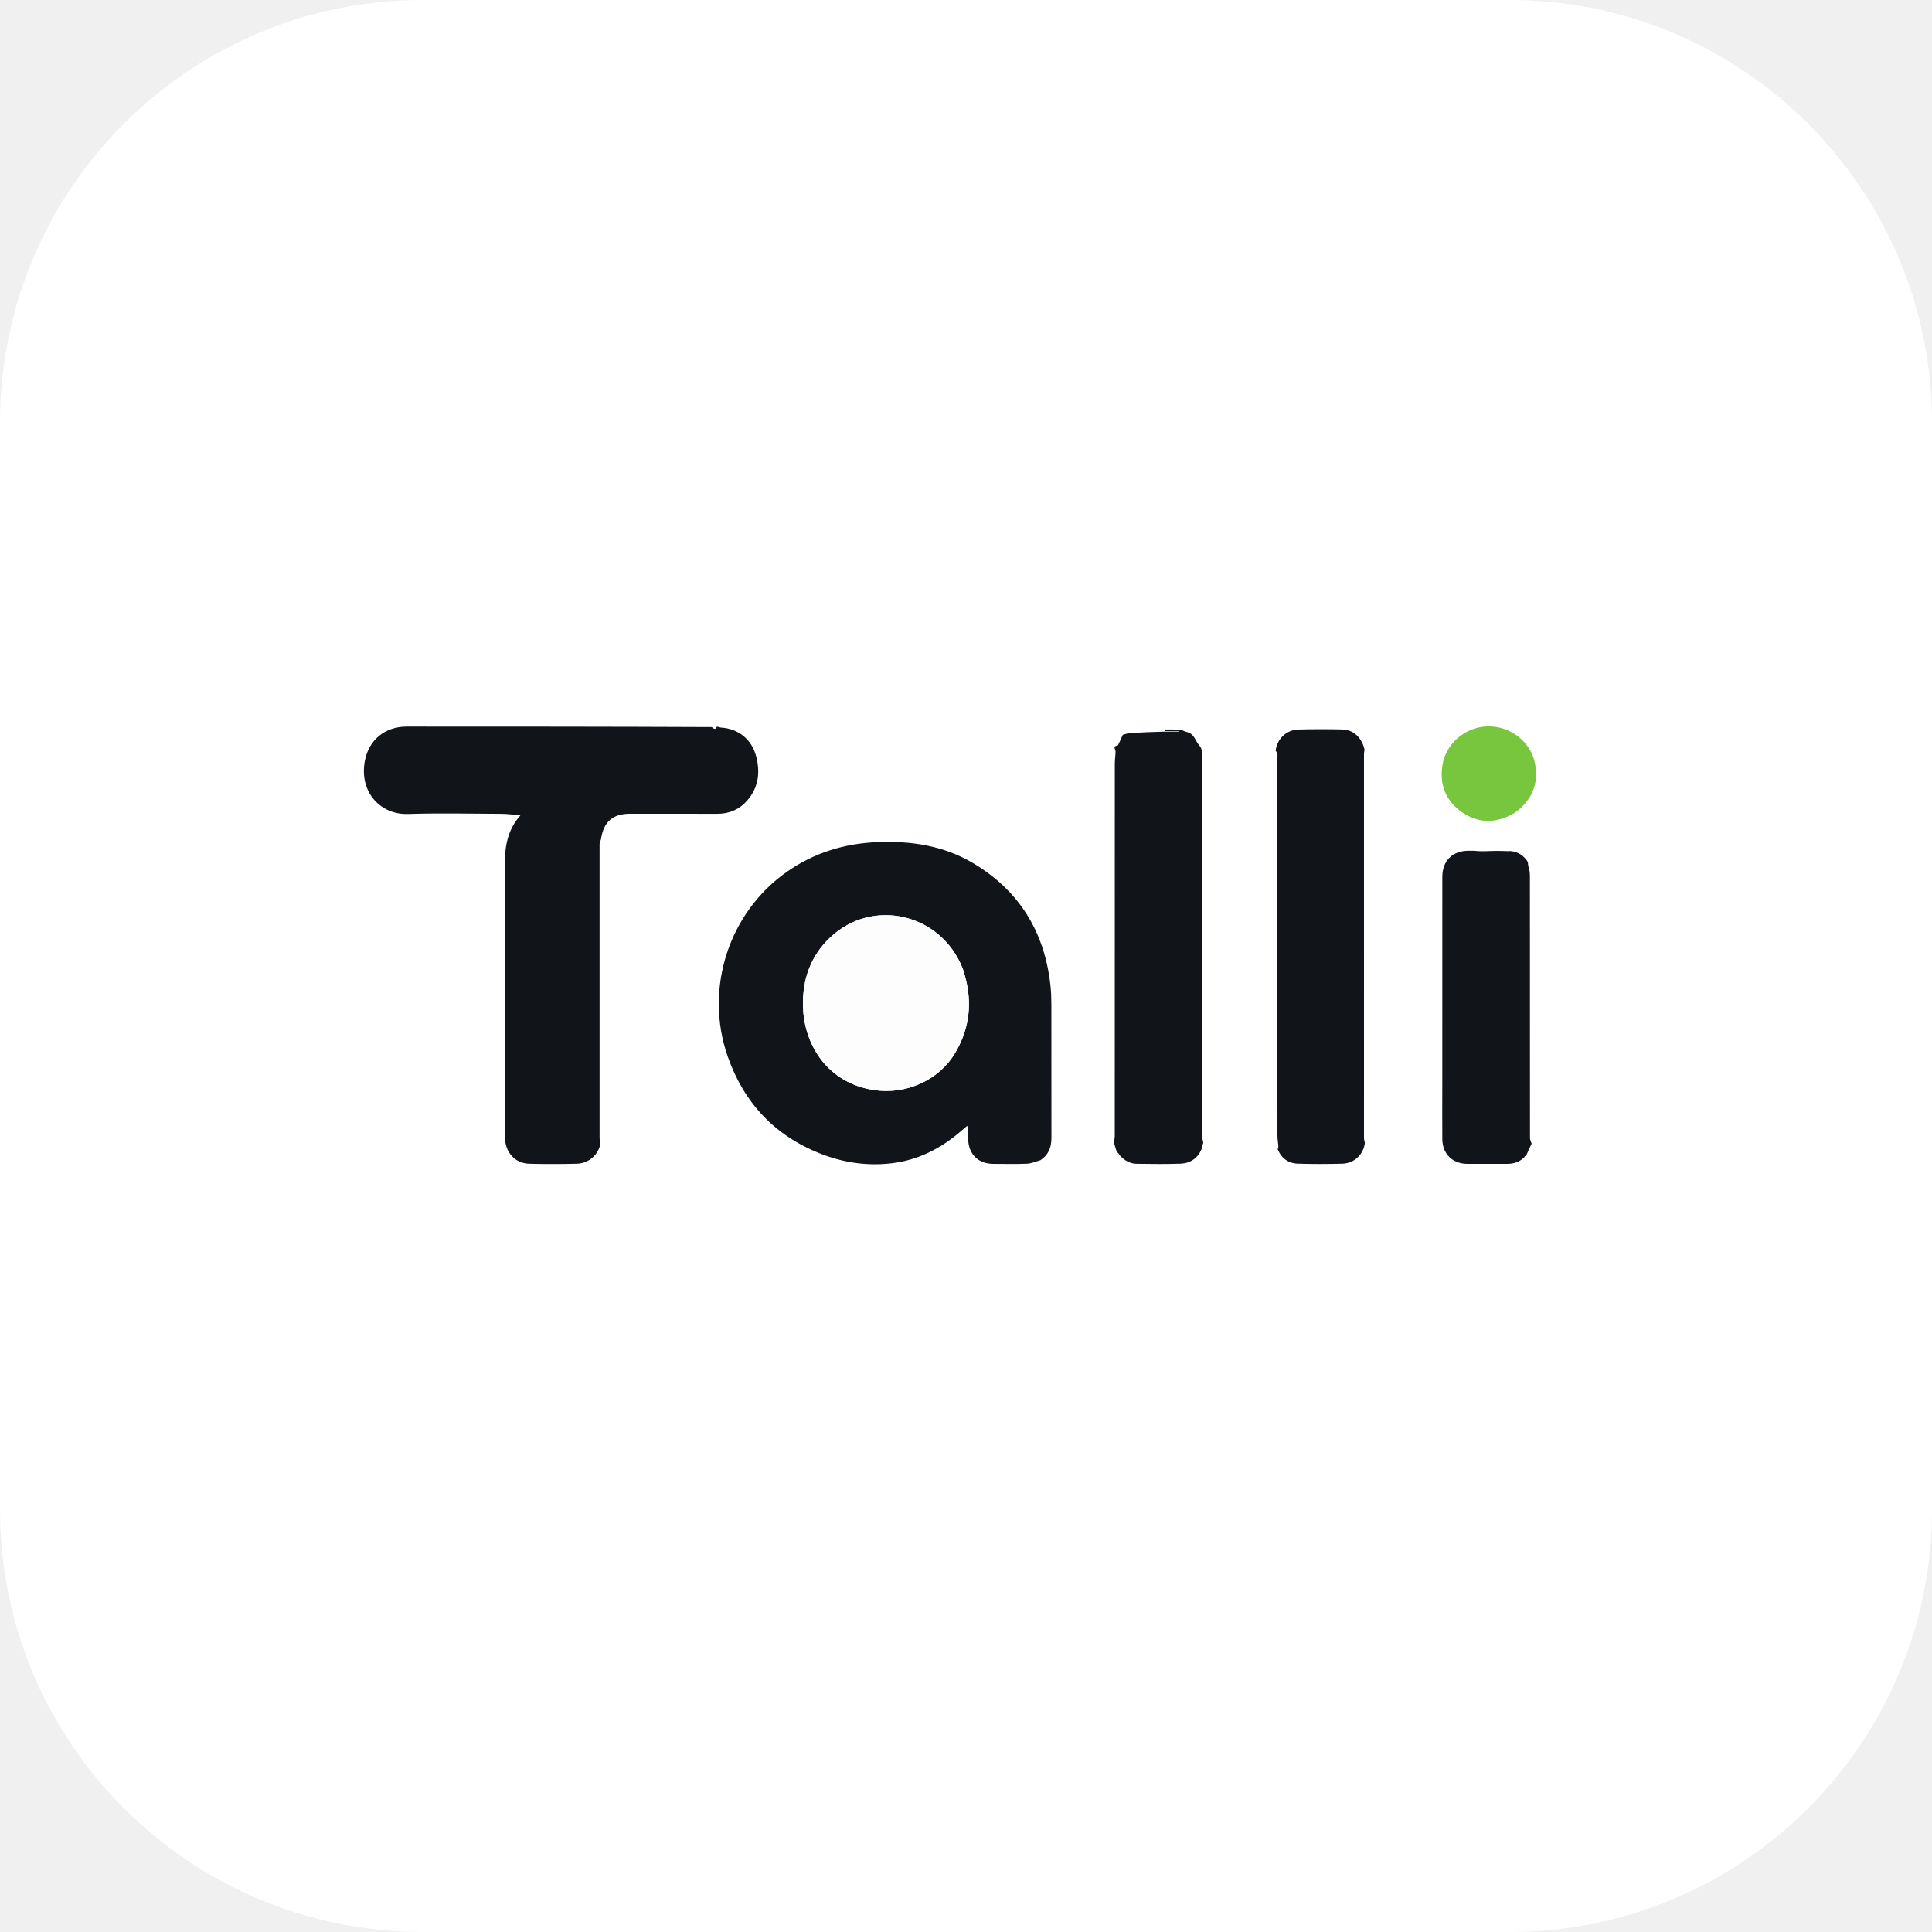
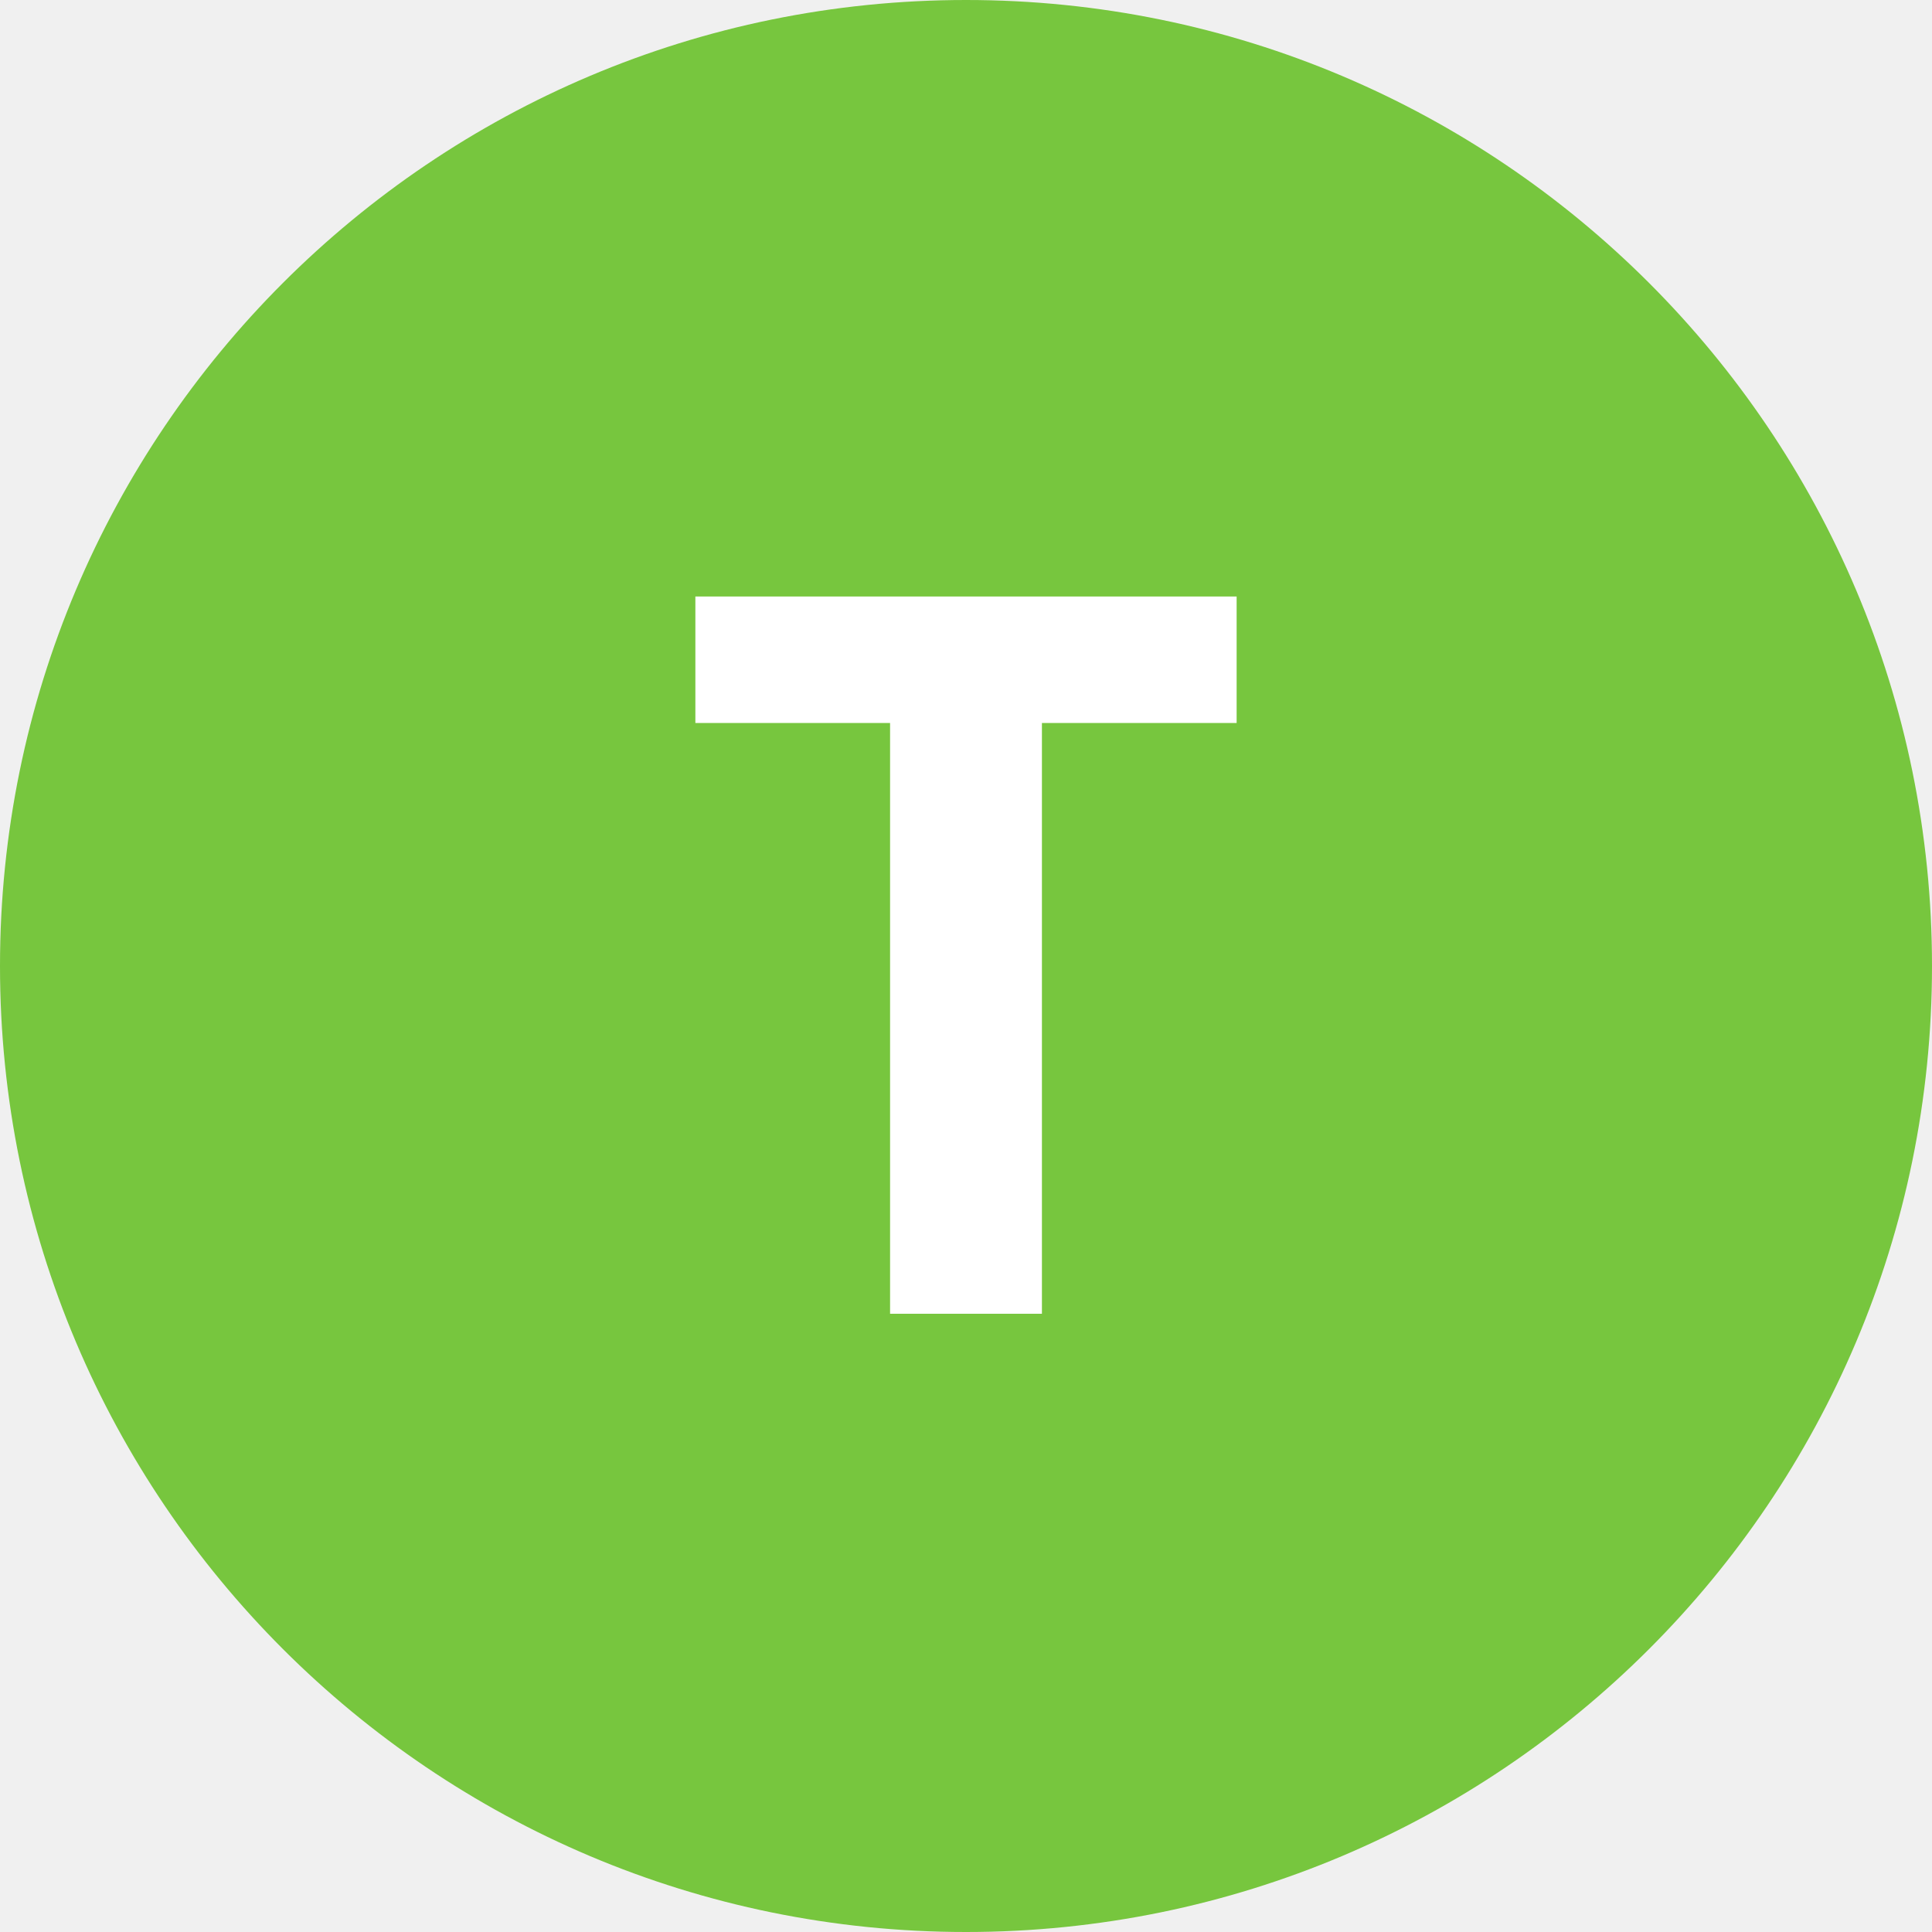
- <svg xmlns="http://www.w3.org/2000/svg" viewBox="0 0 512 512">
-   <rect width="512" height="512" rx="112" fill="#ffffff" />
-   <g transform="translate(26, 154) scale(0.2315)">
-     <path fill="#111418" d="M1078.763,662.883 C1073.371,664.404 1068.345,666.69 1063.23,666.912 C1050.426,667.469 1037.58,667.088 1024.751,667.089 C1007.551,667.089 996.337,656.064 996.032,638.785 C995.948,633.992 996.019,629.196 996.019,624.402 C995.546,624.215 995.072,624.028 994.598,623.841 C991.904,626.121 989.202,628.391 986.519,630.683 C963.818,650.068 938.045,662.962 908.197,666.448 C880.395,669.695 853.294,665.74 827.303,655.561 C774.642,634.939 739.281,597.283 720.732,544.156 C693.631,466.536 721.972,379.076 789.154,332.3 C819.865,310.916 854.351,300.393 891.661,298.808 C930.509,297.158 967.872,302.736 1001.793,322.952 C1054.704,354.486 1083.393,401.66 1090.159,462.511 C1090.967,469.778 1091.228,477.138 1091.24,484.456 C1091.327,535.439 1091.234,586.423 1091.316,637.406 C1091.333,647.934 1088.145,656.68 1078.763,662.883 M989.851,443.783 C989.538,443.014 989.231,442.242 988.91,441.475 C963.065,379.832 885.86,362.597 837.806,408.129 C815.346,429.41 806.047,456.632 806.913,487.125 C808.19,532.135 836.08,574.822 888.18,582.626 C925.136,588.161 962.756,571.385 981.382,539.69 C999.165,509.43 1001.205,477.535 989.851,443.783z" />
-     <path fill="#111418" d="M713.145,167.687 C732.764,168.881 748.043,180.988 753.176,200.113 C758.162,218.69 756.128,236.208 743.04,251.216 C734.137,261.427 722.618,266.365 709.048,266.366 C675.759,266.367 642.469,266.371 609.18,266.317 C589.101,266.285 578.611,275.421 575.636,295.726 C574.745,297.899 574.054,299.584 574.053,301.269 C574.003,413.476 574.003,525.683 574.053,637.89 C574.054,639.6 574.728,641.31 575.088,643.02 C573.592,655.751 562.07,666.573 548.352,666.922 C530.039,667.388 511.694,667.437 493.383,666.943 C477.236,666.507 465.813,653.723 465.764,636.812 C465.659,600.66 465.719,564.507 465.721,528.355 C465.725,460.548 465.976,392.74 465.6,324.936 C465.485,304.159 468.505,284.833 483.422,268.194 C475.702,267.526 468.852,266.453 461.997,266.419 C426.178,266.242 390.332,265.467 354.548,266.586 C323.744,267.55 298.764,242.205 305.287,206.15 C309.705,181.735 328.422,166.556 353.222,166.555 C469.509,166.553 585.795,166.579 702.593,167.102 C705.081,169.5 706.862,170.148 708.017,166.832 C708.767,166.738 709.517,166.644 710.655,167.011 C711.744,167.545 712.444,167.616 713.145,167.687z" />
-     <path fill="#111418" d="M1166.202,652.959 C1165.727,652.042 1165.252,651.125 1164.807,649.461 C1164.183,646.821 1163.53,644.927 1162.876,643.034 C1162.772,642.606 1162.667,642.178 1162.936,641.14 C1163.489,638.9 1163.822,637.269 1163.822,635.638 C1163.844,493.347 1163.832,351.055 1163.879,208.763 C1163.88,204.308 1164.604,199.856 1164.719,195.395 C1164.758,193.908 1163.945,192.399 1163.521,190.9 C1163.669,190.283 1163.818,189.665 1164.552,188.867 C1165.979,188.383 1167.297,188.318 1167.587,187.739 C1169.514,183.886 1171.221,179.922 1172.999,175.995 C1172.999,175.995 1173.133,175.737 1173.688,175.746 C1176.456,175.136 1178.645,174.098 1180.888,173.969 C1194.252,173.197 1207.628,172.634 1221.306,172.282 C1226.974,172.562 1232.337,172.562 1237.699,172.562 C1237.697,172.374 1237.696,172.187 1237.694,171.999 C1232.129,171.999 1226.565,171.999 1220.965,171.642 C1220.962,170.808 1220.994,170.332 1221.027,169.855 C1227.043,169.813 1233.059,169.77 1239.628,170.195 C1242.45,171.441 1244.68,172.378 1246.998,172.968 C1255.103,175.029 1256.193,183.539 1261.027,188.617 C1263.612,191.332 1263.995,196.913 1263.999,201.203 C1264.144,346.424 1264.119,491.646 1264.169,636.868 C1264.17,638.927 1264.821,640.986 1265.169,643.046 C1265.2,643.213 1265.232,643.38 1264.818,643.859 C1263.99,646.135 1263.608,648.1 1263.225,650.064 C1258.72,660.909 1250.122,666.486 1238.861,666.89 C1222.248,667.484 1205.597,667.21 1188.966,667.006 C1181.693,666.917 1175.533,663.631 1170.116,658.006 C1168.701,655.888 1167.452,654.424 1166.202,652.959z" />
-     <path fill="#111418" d="M1450.123,643.034 C1448.662,656.295 1438.019,666.563 1424.274,666.901 C1407.297,667.318 1390.288,667.418 1373.32,666.855 C1362.538,666.497 1354.557,660.734 1350.299,650.315 C1350.805,648.935 1351.179,647.957 1351.111,647.011 C1350.811,642.89 1350.05,638.778 1350.048,634.662 C1349.99,490.342 1350,346.022 1350,201.703 C1350,200.369 1350.255,198.969 1349.927,197.721 C1349.581,196.407 1348.678,195.239 1348.019,194.007 C1349.608,180.54 1360.356,170.21 1374.219,169.855 C1390.853,169.43 1407.511,169.441 1424.147,169.8 C1436.844,170.074 1446.704,179.027 1449.762,192.925 C1449.351,195.271 1449.11,196.917 1449.11,198.563 C1449.093,344.991 1449.091,491.42 1449.137,637.848 C1449.138,639.577 1449.78,641.306 1450.123,643.034z" />
-     <path fill="#111418" d="M1632.06,660.121 C1626.788,665.008 1620.429,667.045 1613.375,667.068 C1598.051,667.118 1582.727,667.134 1567.404,667.086 C1550.429,667.033 1538.894,655.665 1538.775,638.577 C1538.627,617.258 1538.755,595.937 1538.757,574.617 C1538.764,496 1538.746,417.383 1538.787,338.765 C1538.796,320.067 1550.367,308.649 1569.075,308.639 C1572.74,308.637 1576.404,308.655 1580.8,309.105 C1586.363,309.33 1591.195,309.115 1596.027,308.9 C1601.042,308.815 1606.056,308.73 1611.718,309.056 C1613.58,309.298 1614.795,309.129 1616.01,308.961 C1625.067,309.564 1631.947,313.878 1636.779,321.698 C1636.746,323.403 1636.943,324.698 1637.141,325.993 C1638.914,330.956 1639.052,334.723 1639.053,338.489 C1639.064,438.184 1639.048,537.879 1639.142,637.574 C1639.144,639.72 1640.377,641.864 1641.035,644.009 C1638.461,649.061 1636.754,653.062 1635.048,657.062 C1634.996,657.01 1634.688,657.067 1633.607,658.123 C1632.833,659.122 1632.06,660.121z" />
-     <path fill="#77C63E" d="M1621.351,265.403 C1601.311,277.257 1581.209,277.887 1562.144,265.116 C1543.175,252.409 1535.407,233.766 1538.866,211.017 C1542.683,185.919 1565.158,166.802 1590.912,166.32 C1616.87,165.835 1640.454,184.286 1644.993,209.28 C1649.258,232.768 1641.072,251.418 1621.351,265.403z" />
-     <path fill="#FDFDFD" d="M989.954,444.16 C1001.205,477.535 999.165,509.43 981.382,539.69 C962.756,571.385 925.136,588.161 888.18,582.626 C836.08,574.822 808.19,532.135 806.913,487.125 C806.047,456.632 815.346,429.41 837.806,408.129 C885.86,362.597 963.065,379.832 988.91,441.475 C989.231,442.242 989.538,443.014 989.954,444.16z" />
-   </g>
+ <svg xmlns="http://www.w3.org/2000/svg" viewBox="0 0 100 100">
+   <circle cx="50" cy="50" r="50" fill="#77C63E" />
+   <text x="50" y="68" font-family="system-ui,sans-serif" font-size="52" font-weight="bold" fill="white" text-anchor="middle">T</text>
</svg>
